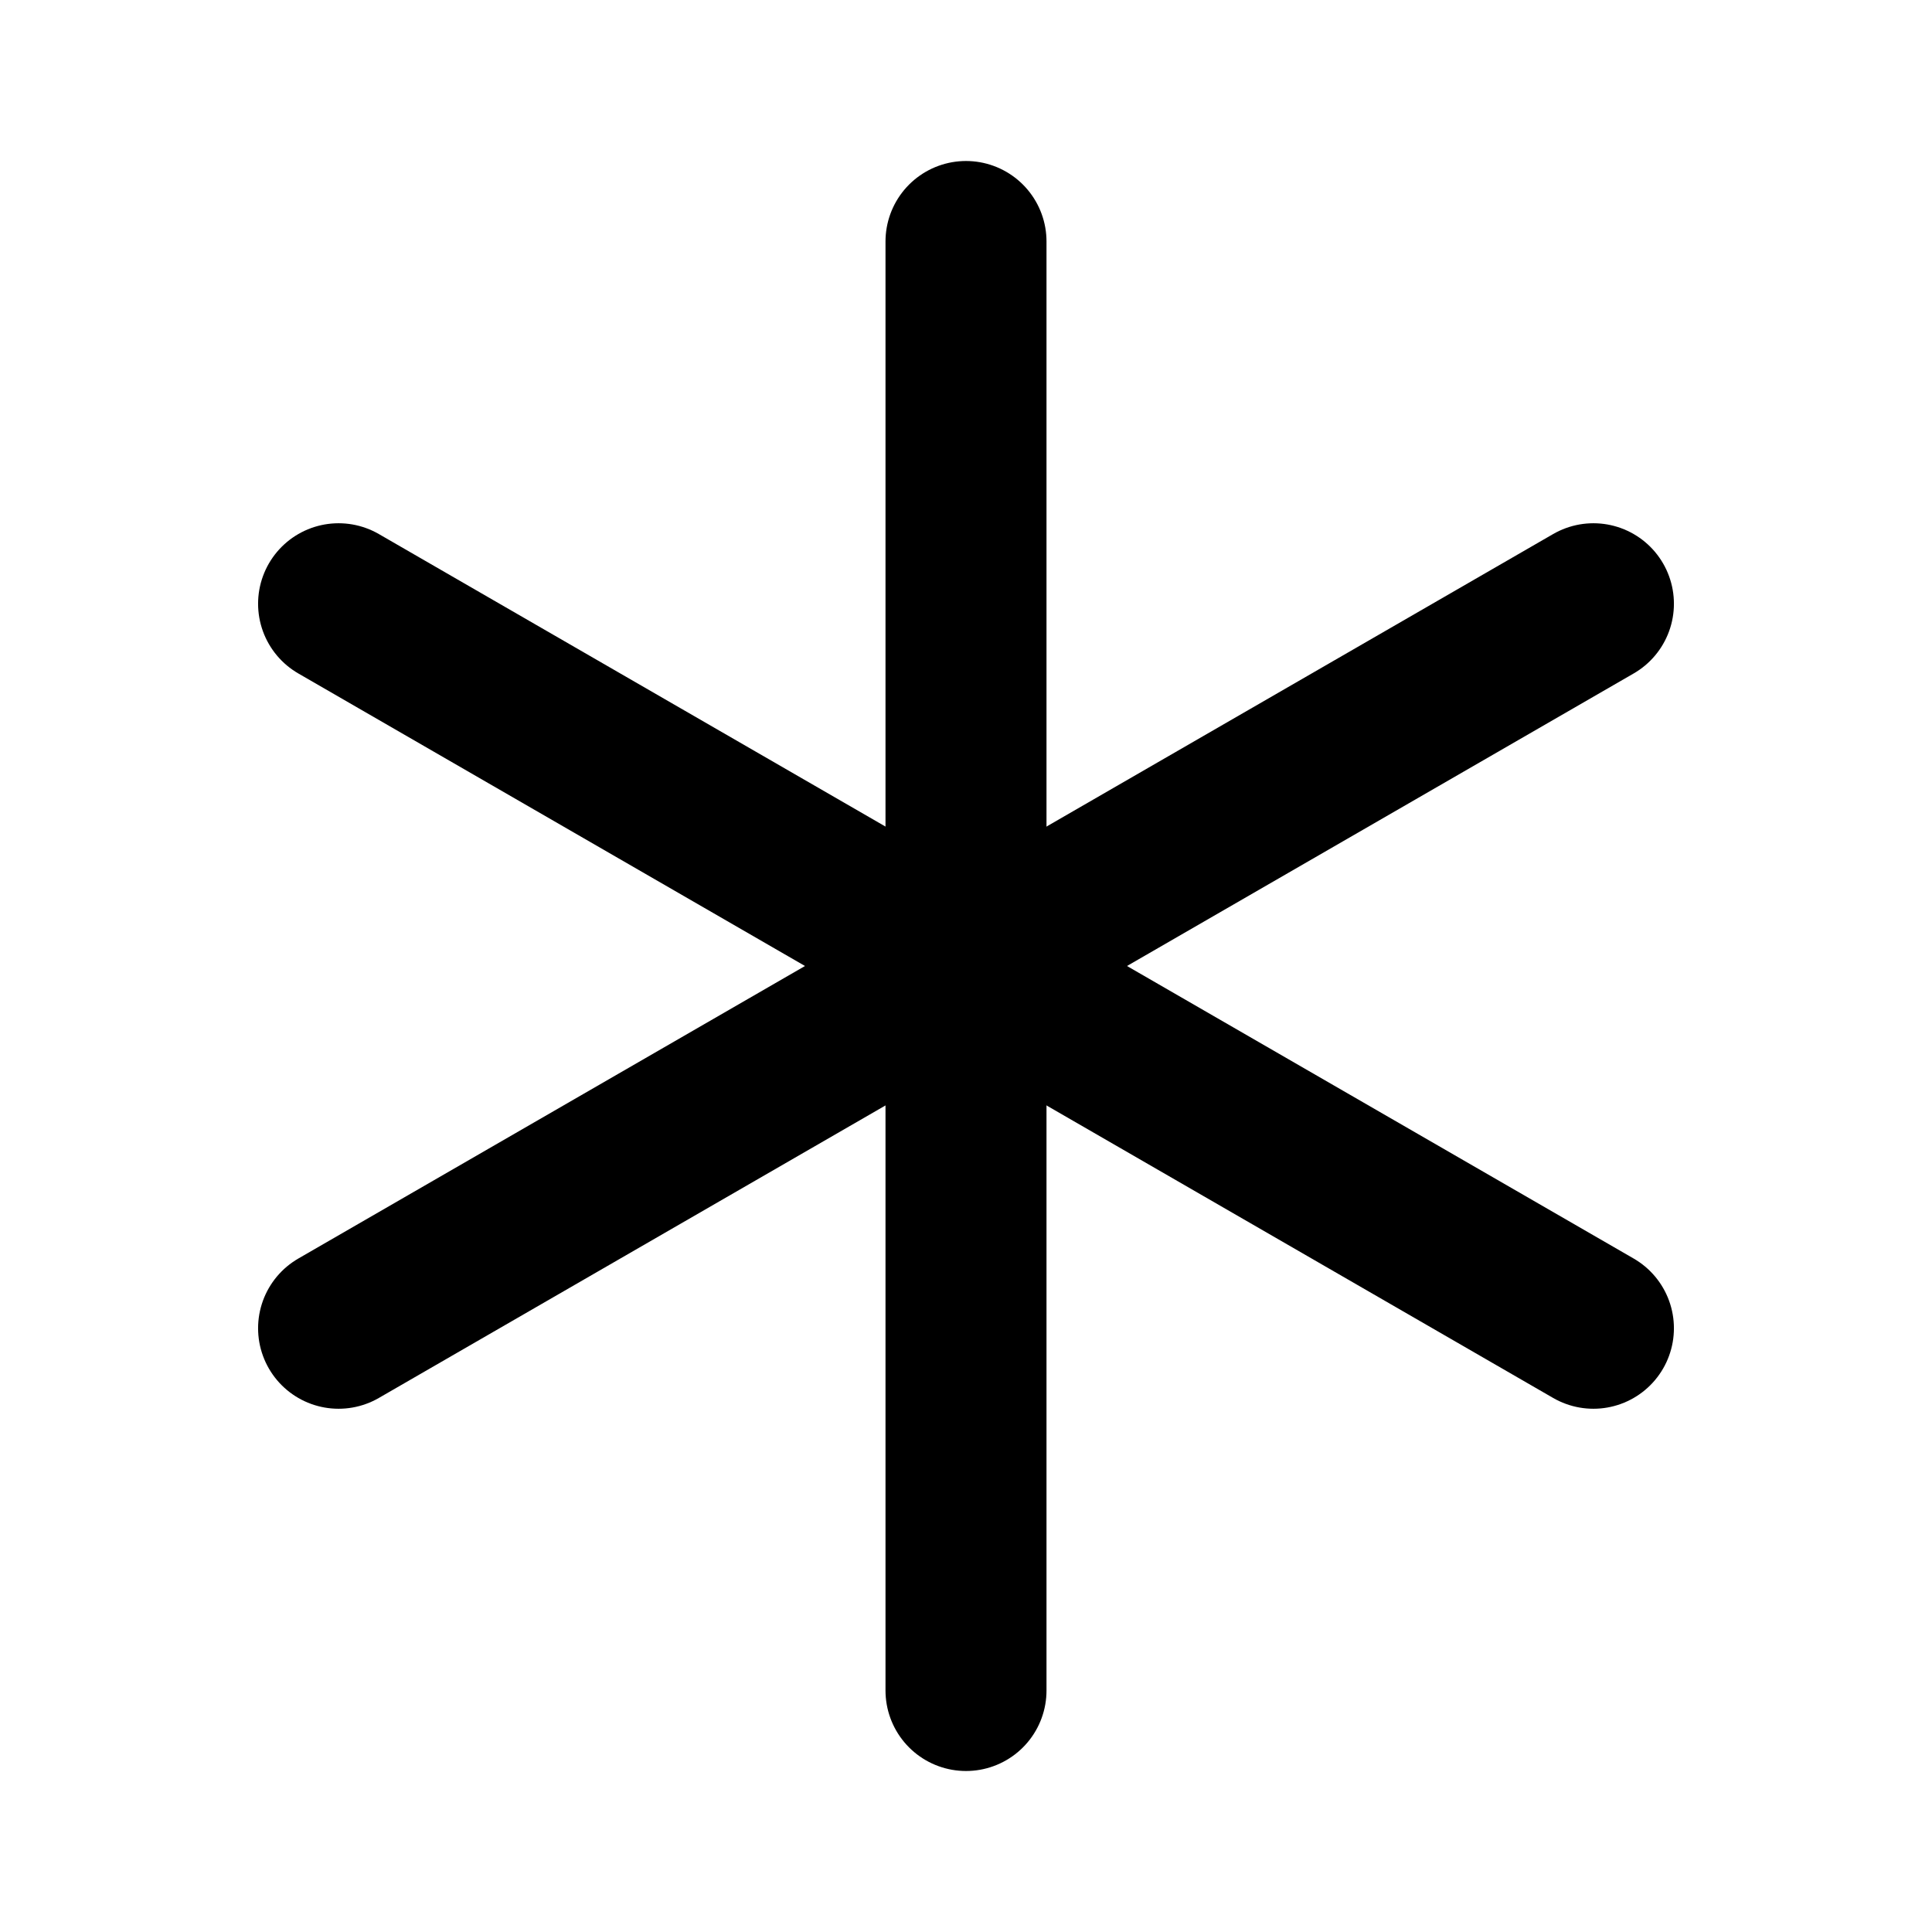
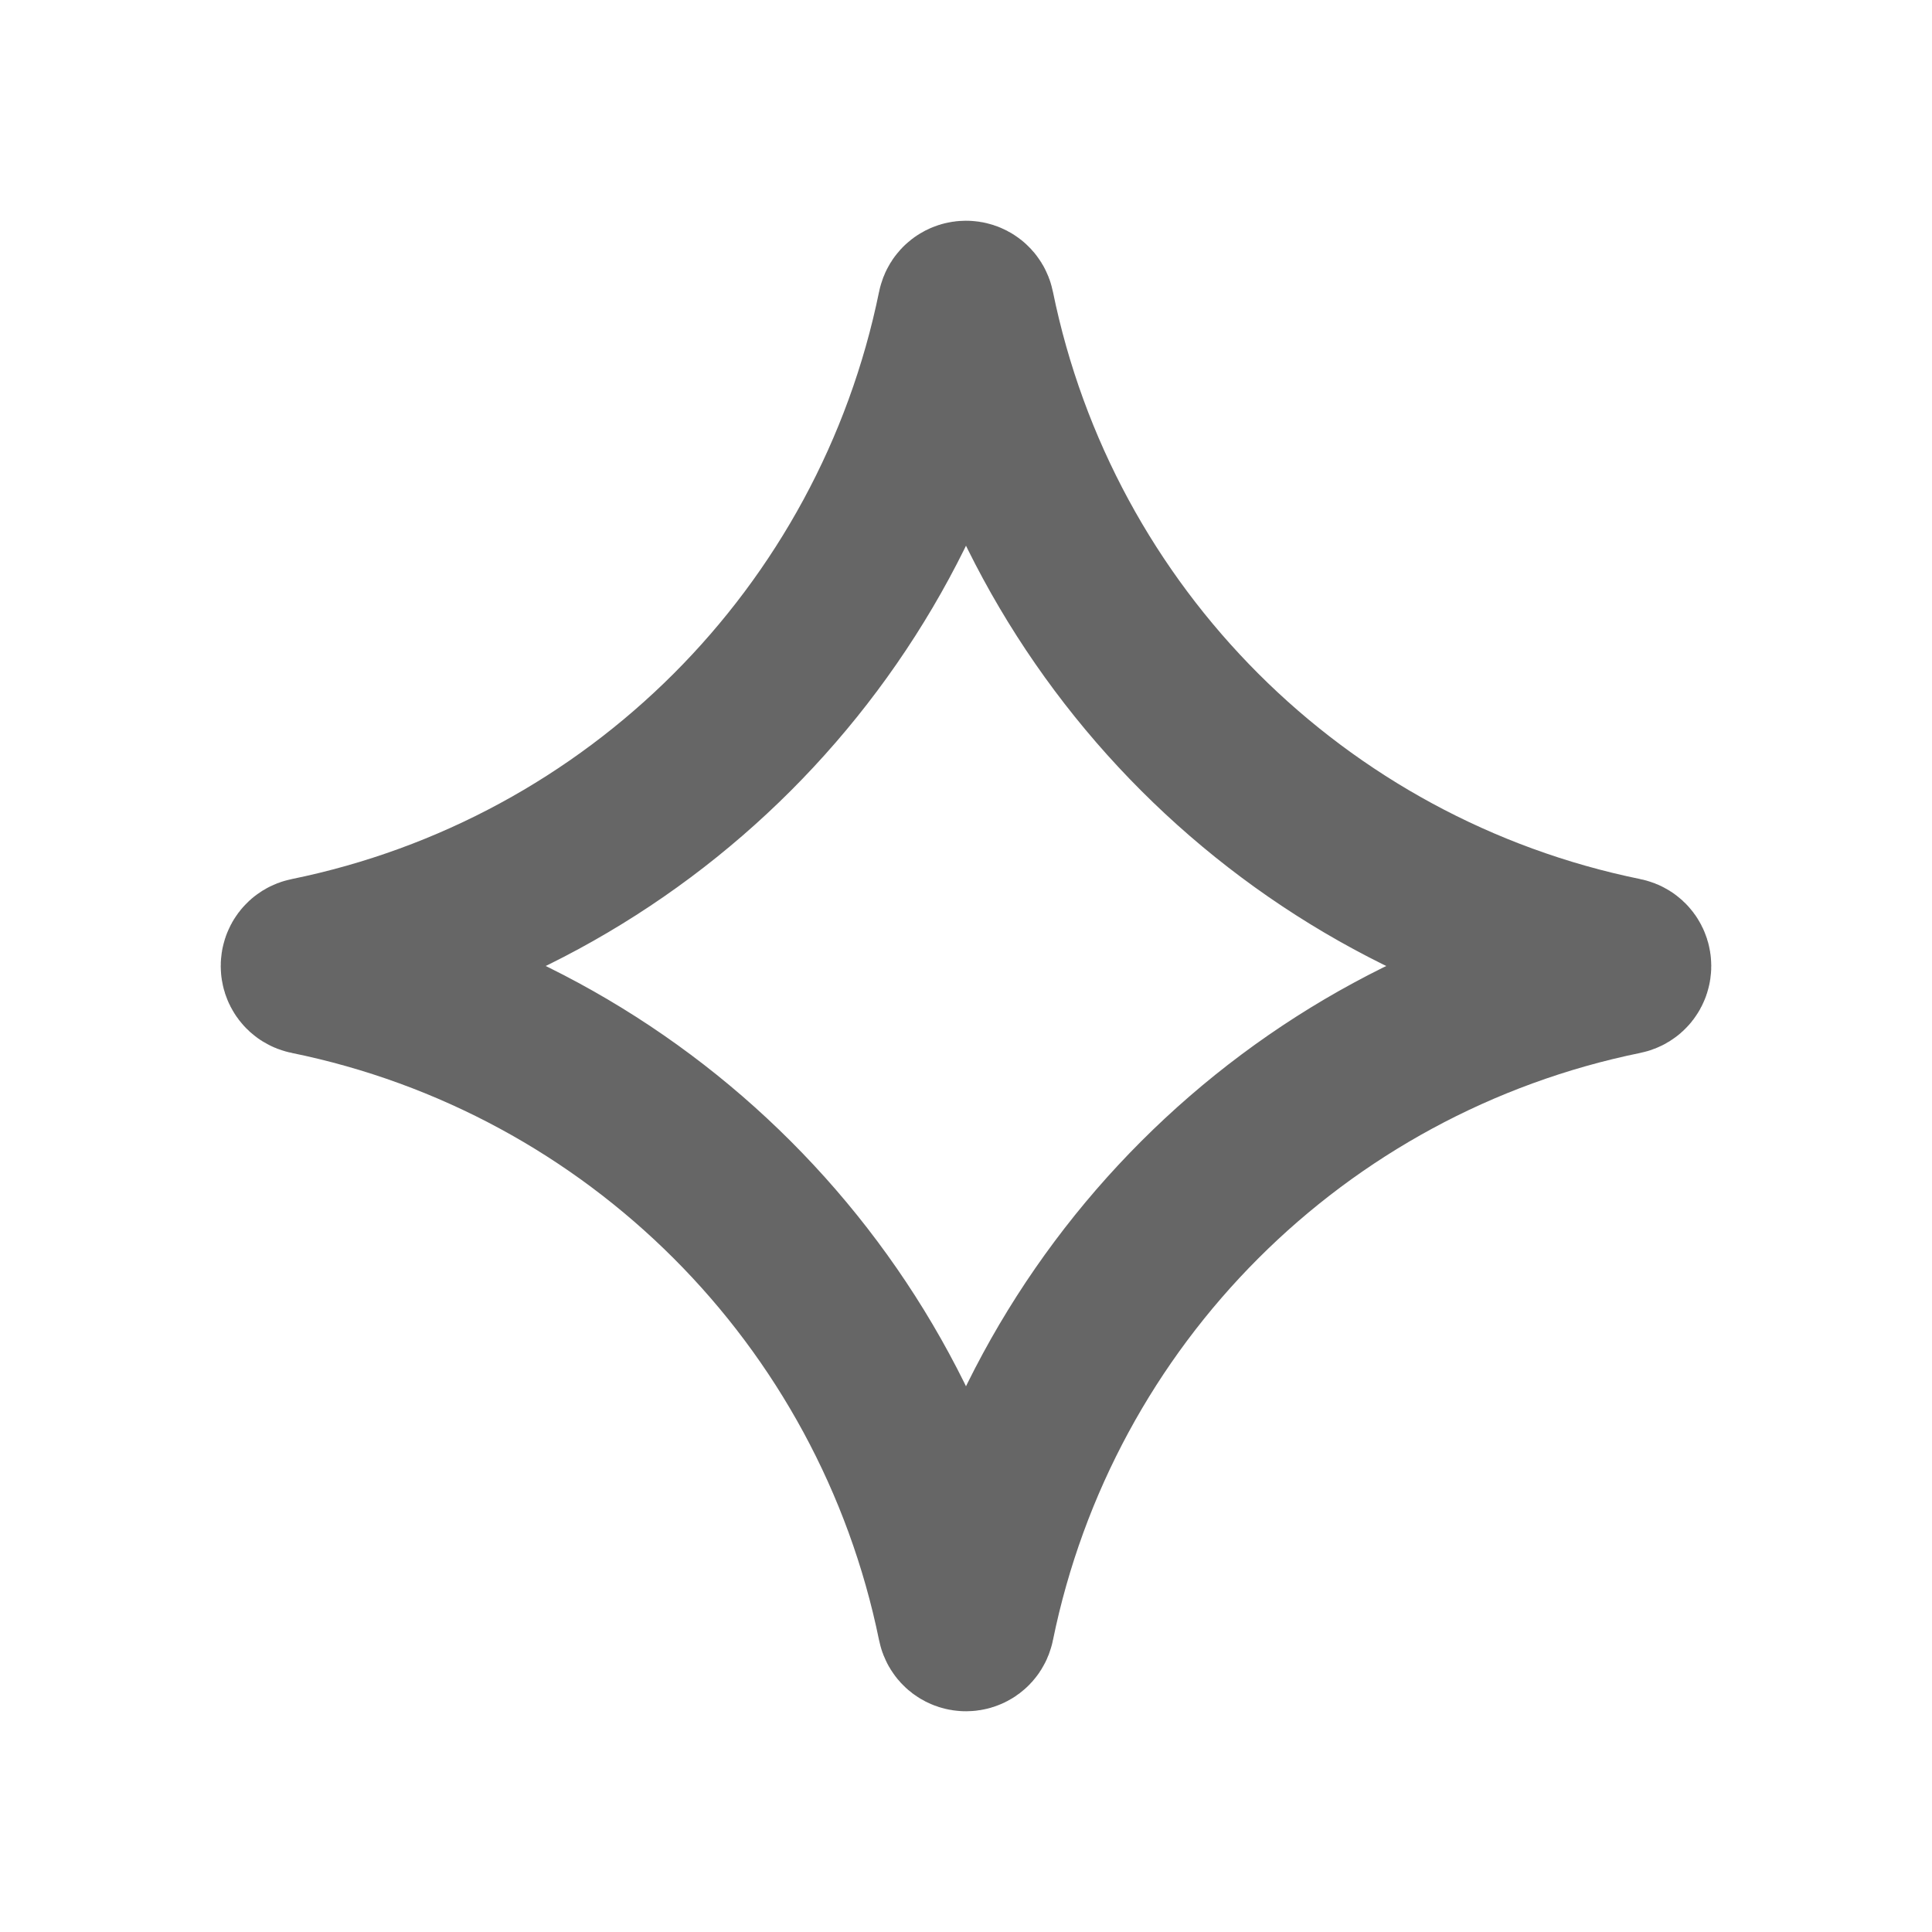
- <svg xmlns="http://www.w3.org/2000/svg" viewBox="0 0 24 24" fill="none" stroke="#000" stroke-width="2" stroke-linecap="round" stroke-linejoin="round">
-   <path d="M12 3v18" />
-   <path d="m4.206 7.5 15.588 9" />
-   <path d="m19.794 7.5-15.588 9" />
+ <svg xmlns="http://www.w3.org/2000/svg" width="14px" height="14px" viewBox="0 0 14 14" version="1.1">
+   <g id="sparkle" stroke="none" fill="none" stroke-linecap="round" stroke-linejoin="round" stroke-width="1.2">
+     <path d="M6.958,2.234 C6.967,2.188 7.033,2.188 7.042,2.234 C7.528,4.613 9.387,6.472 11.766,6.958 C11.812,6.967 11.812,7.033 11.766,7.042 C9.387,7.528 7.528,9.387 7.042,11.766 C7.033,11.812 6.967,11.812 6.958,11.766 C6.472,9.387 4.613,7.528 2.234,7.042 C2.188,7.033 2.188,6.967 2.234,6.958 C4.613,6.472 6.472,4.613 6.958,2.234 Z" id="Path" stroke="#666666" />
+   </g>
</svg>
